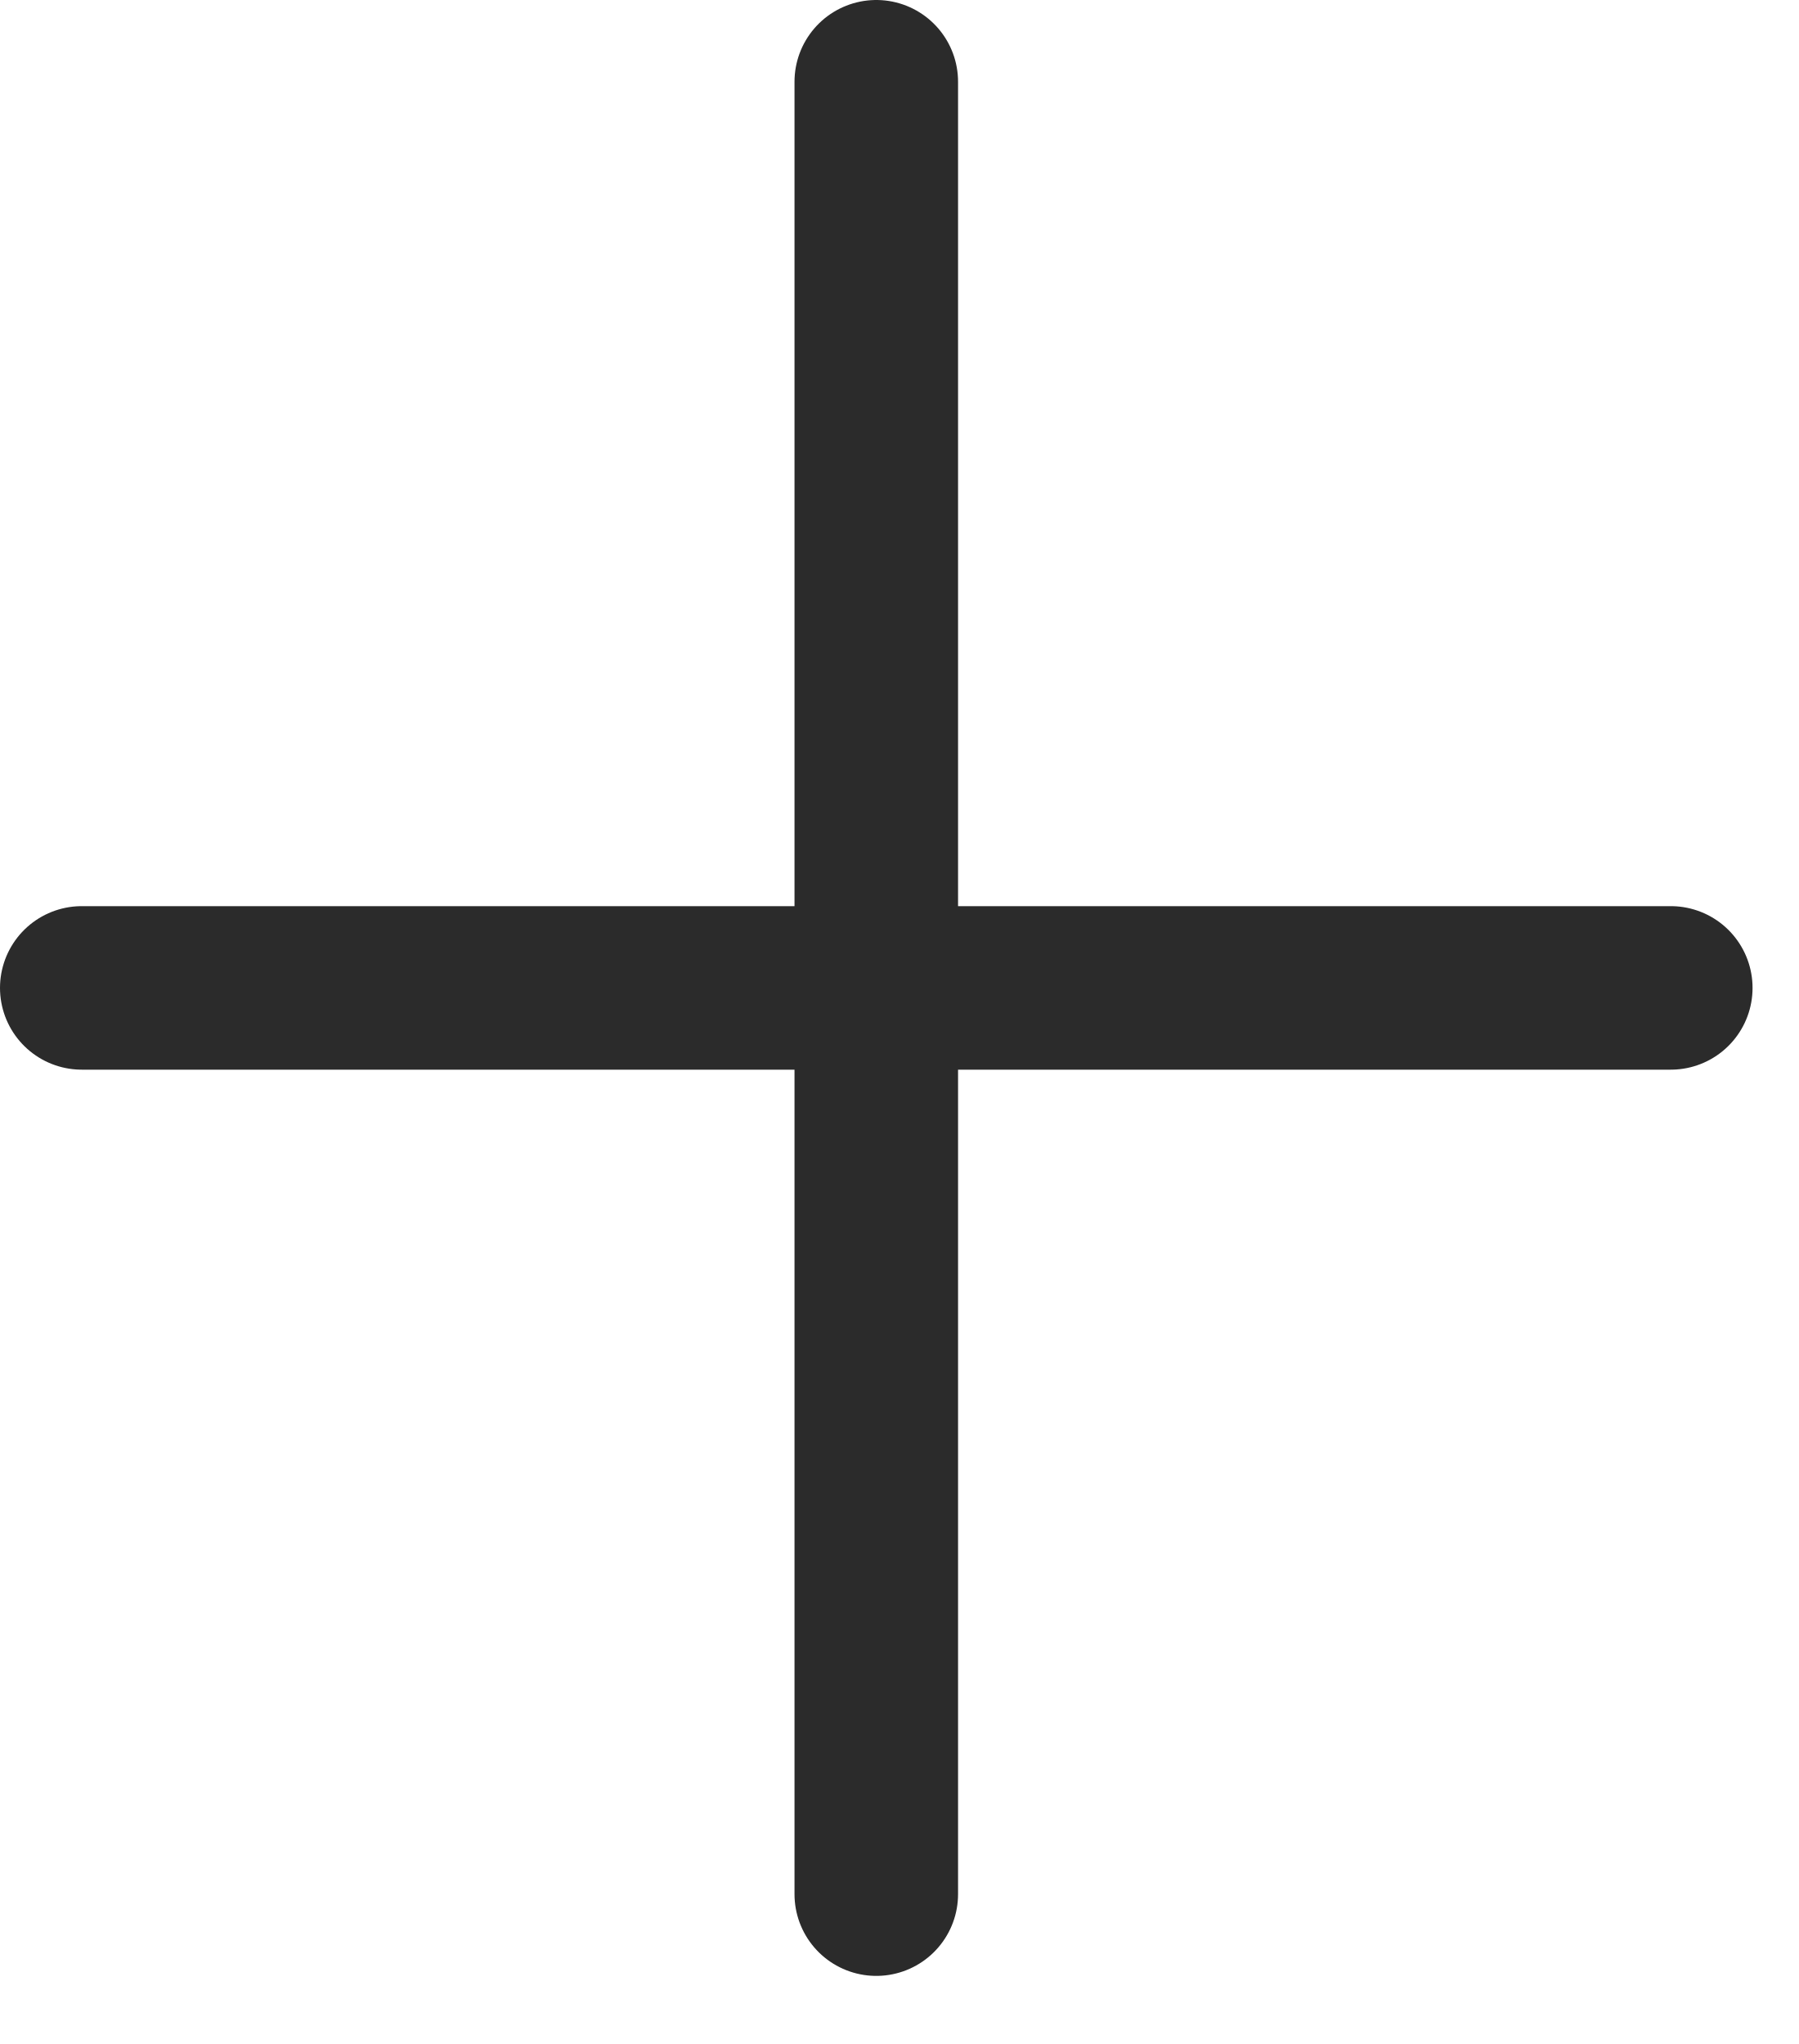
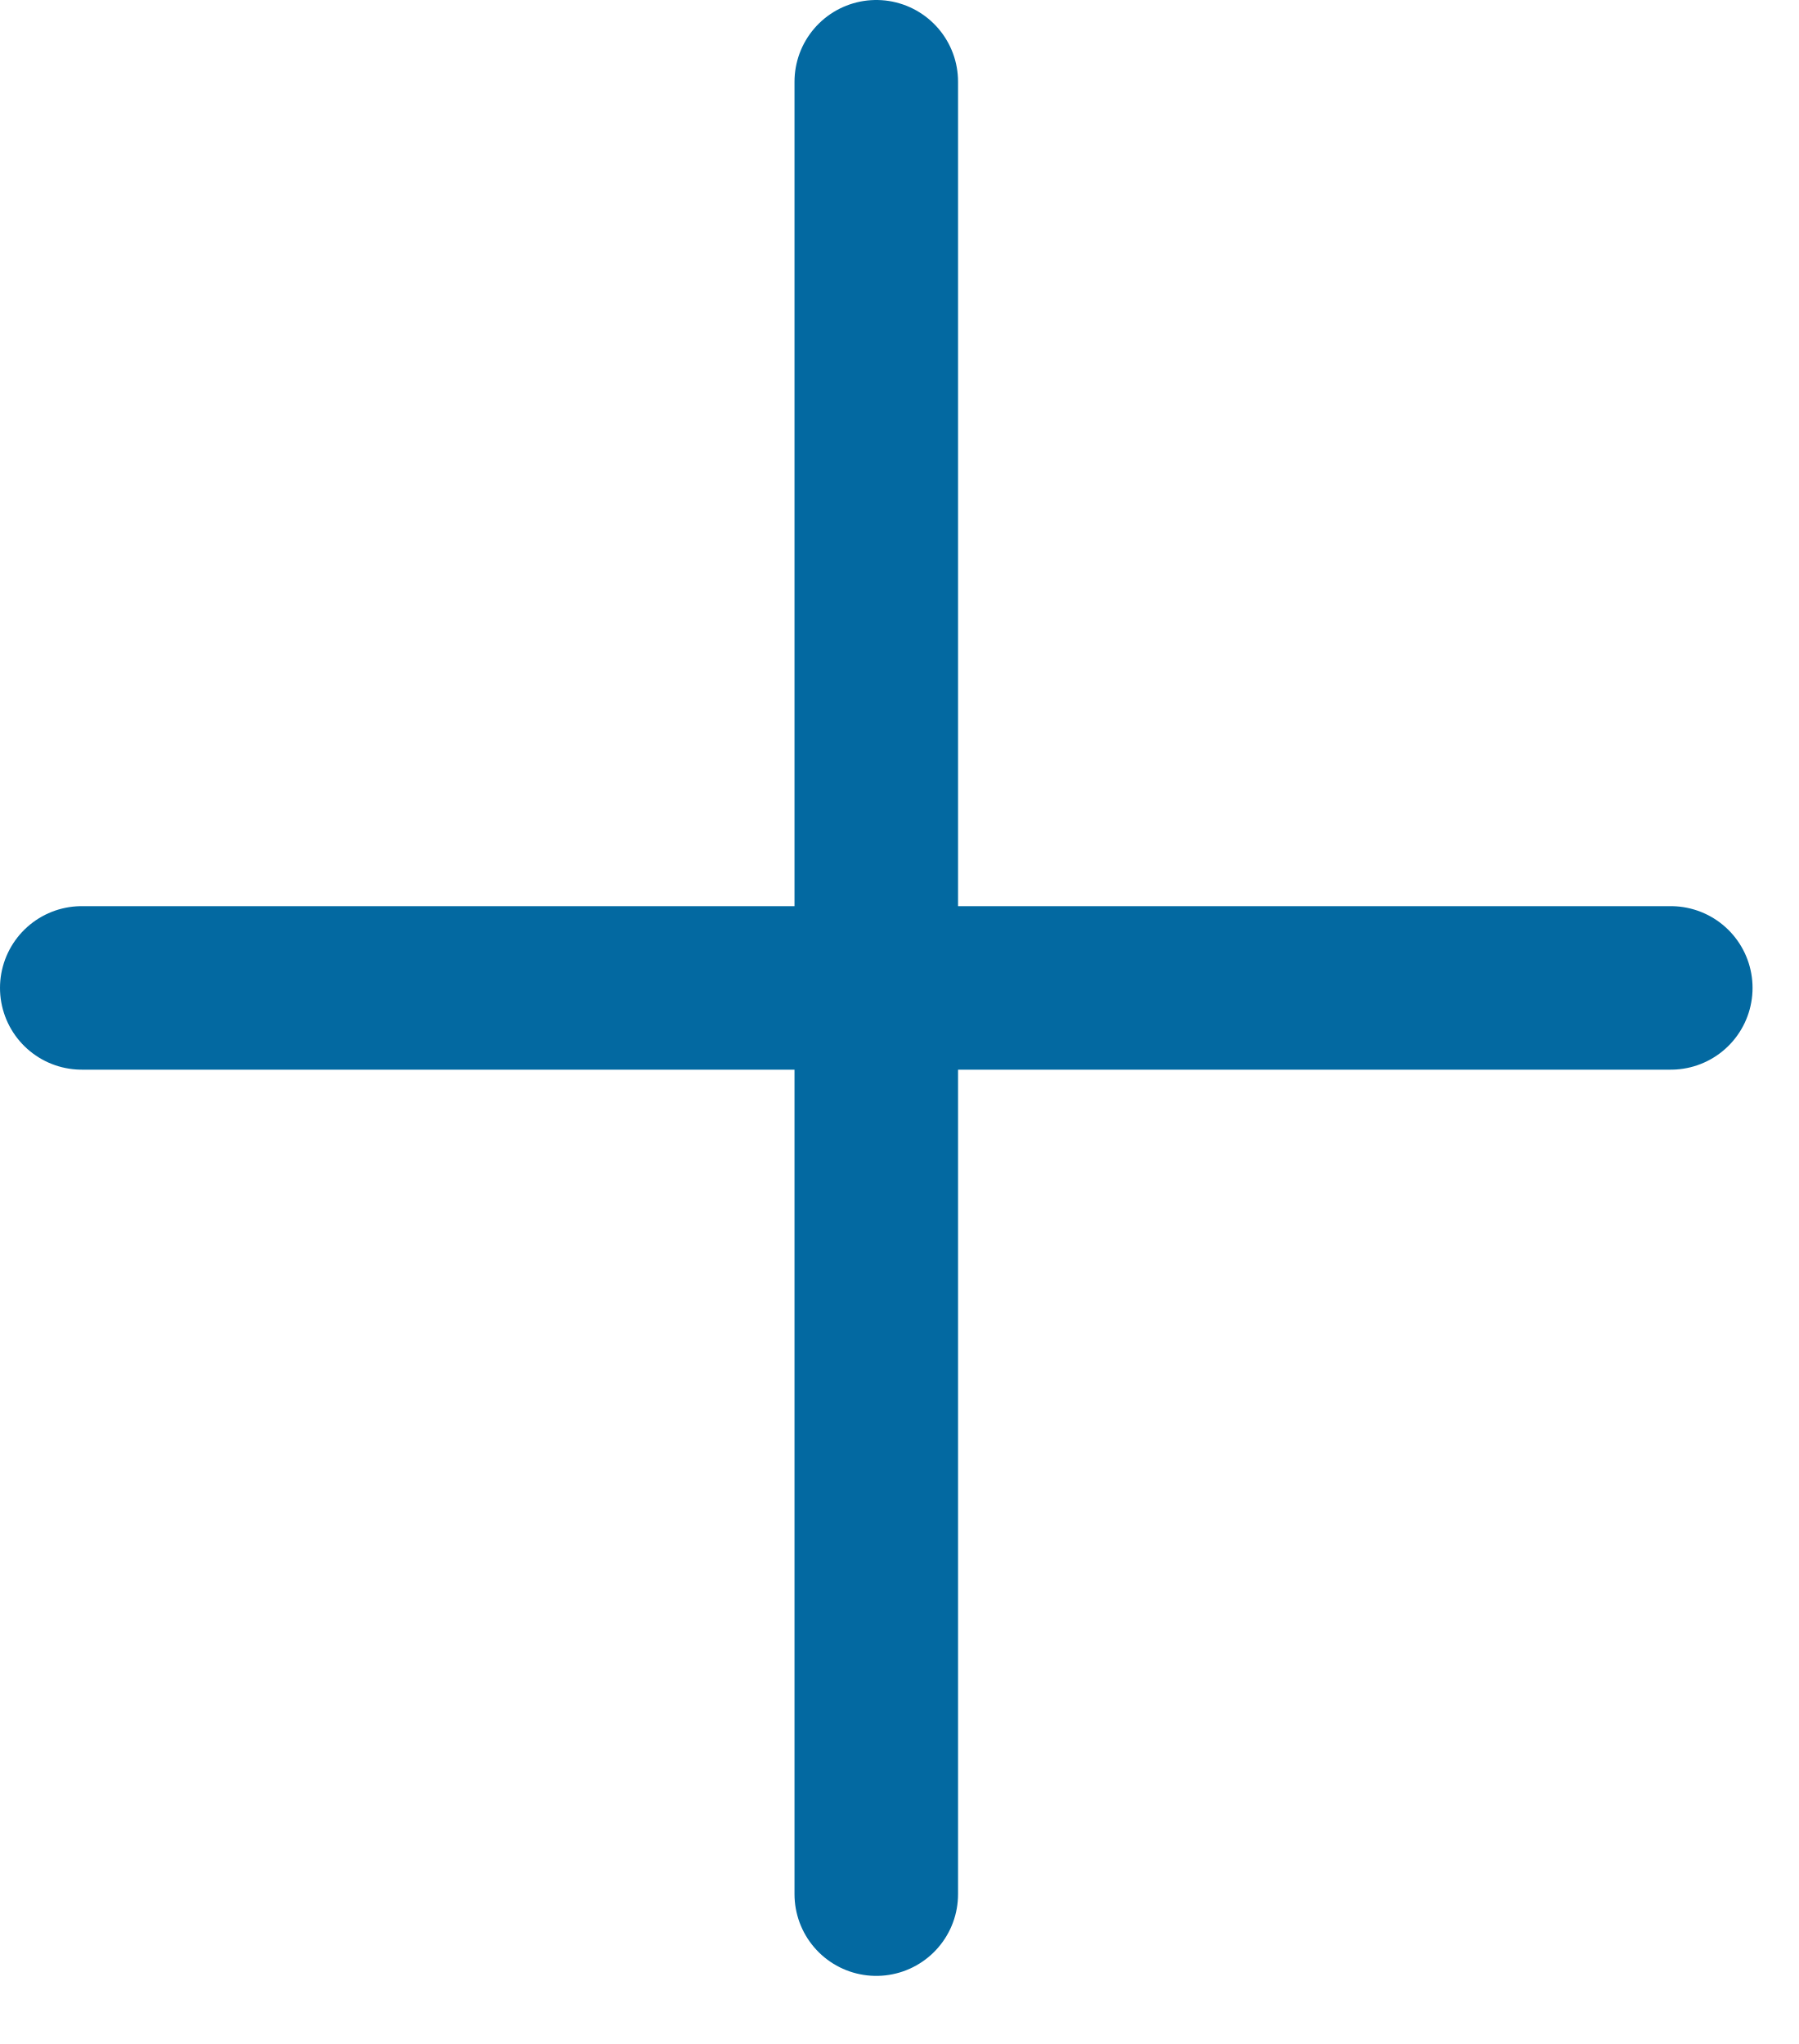
<svg xmlns="http://www.w3.org/2000/svg" width="22" height="25" viewBox="0 0 22 25" fill="none">
-   <path d="M10.716 1V23.167M1 12.083H20.432" stroke="#2B2B2B" stroke-width="2" stroke-linecap="round" stroke-linejoin="round" />
+   <path d="M10.716 1V23.167M1 12.083H20.432" stroke="#0369A1" stroke-width="2" stroke-linecap="round" stroke-linejoin="round" />
</svg>
